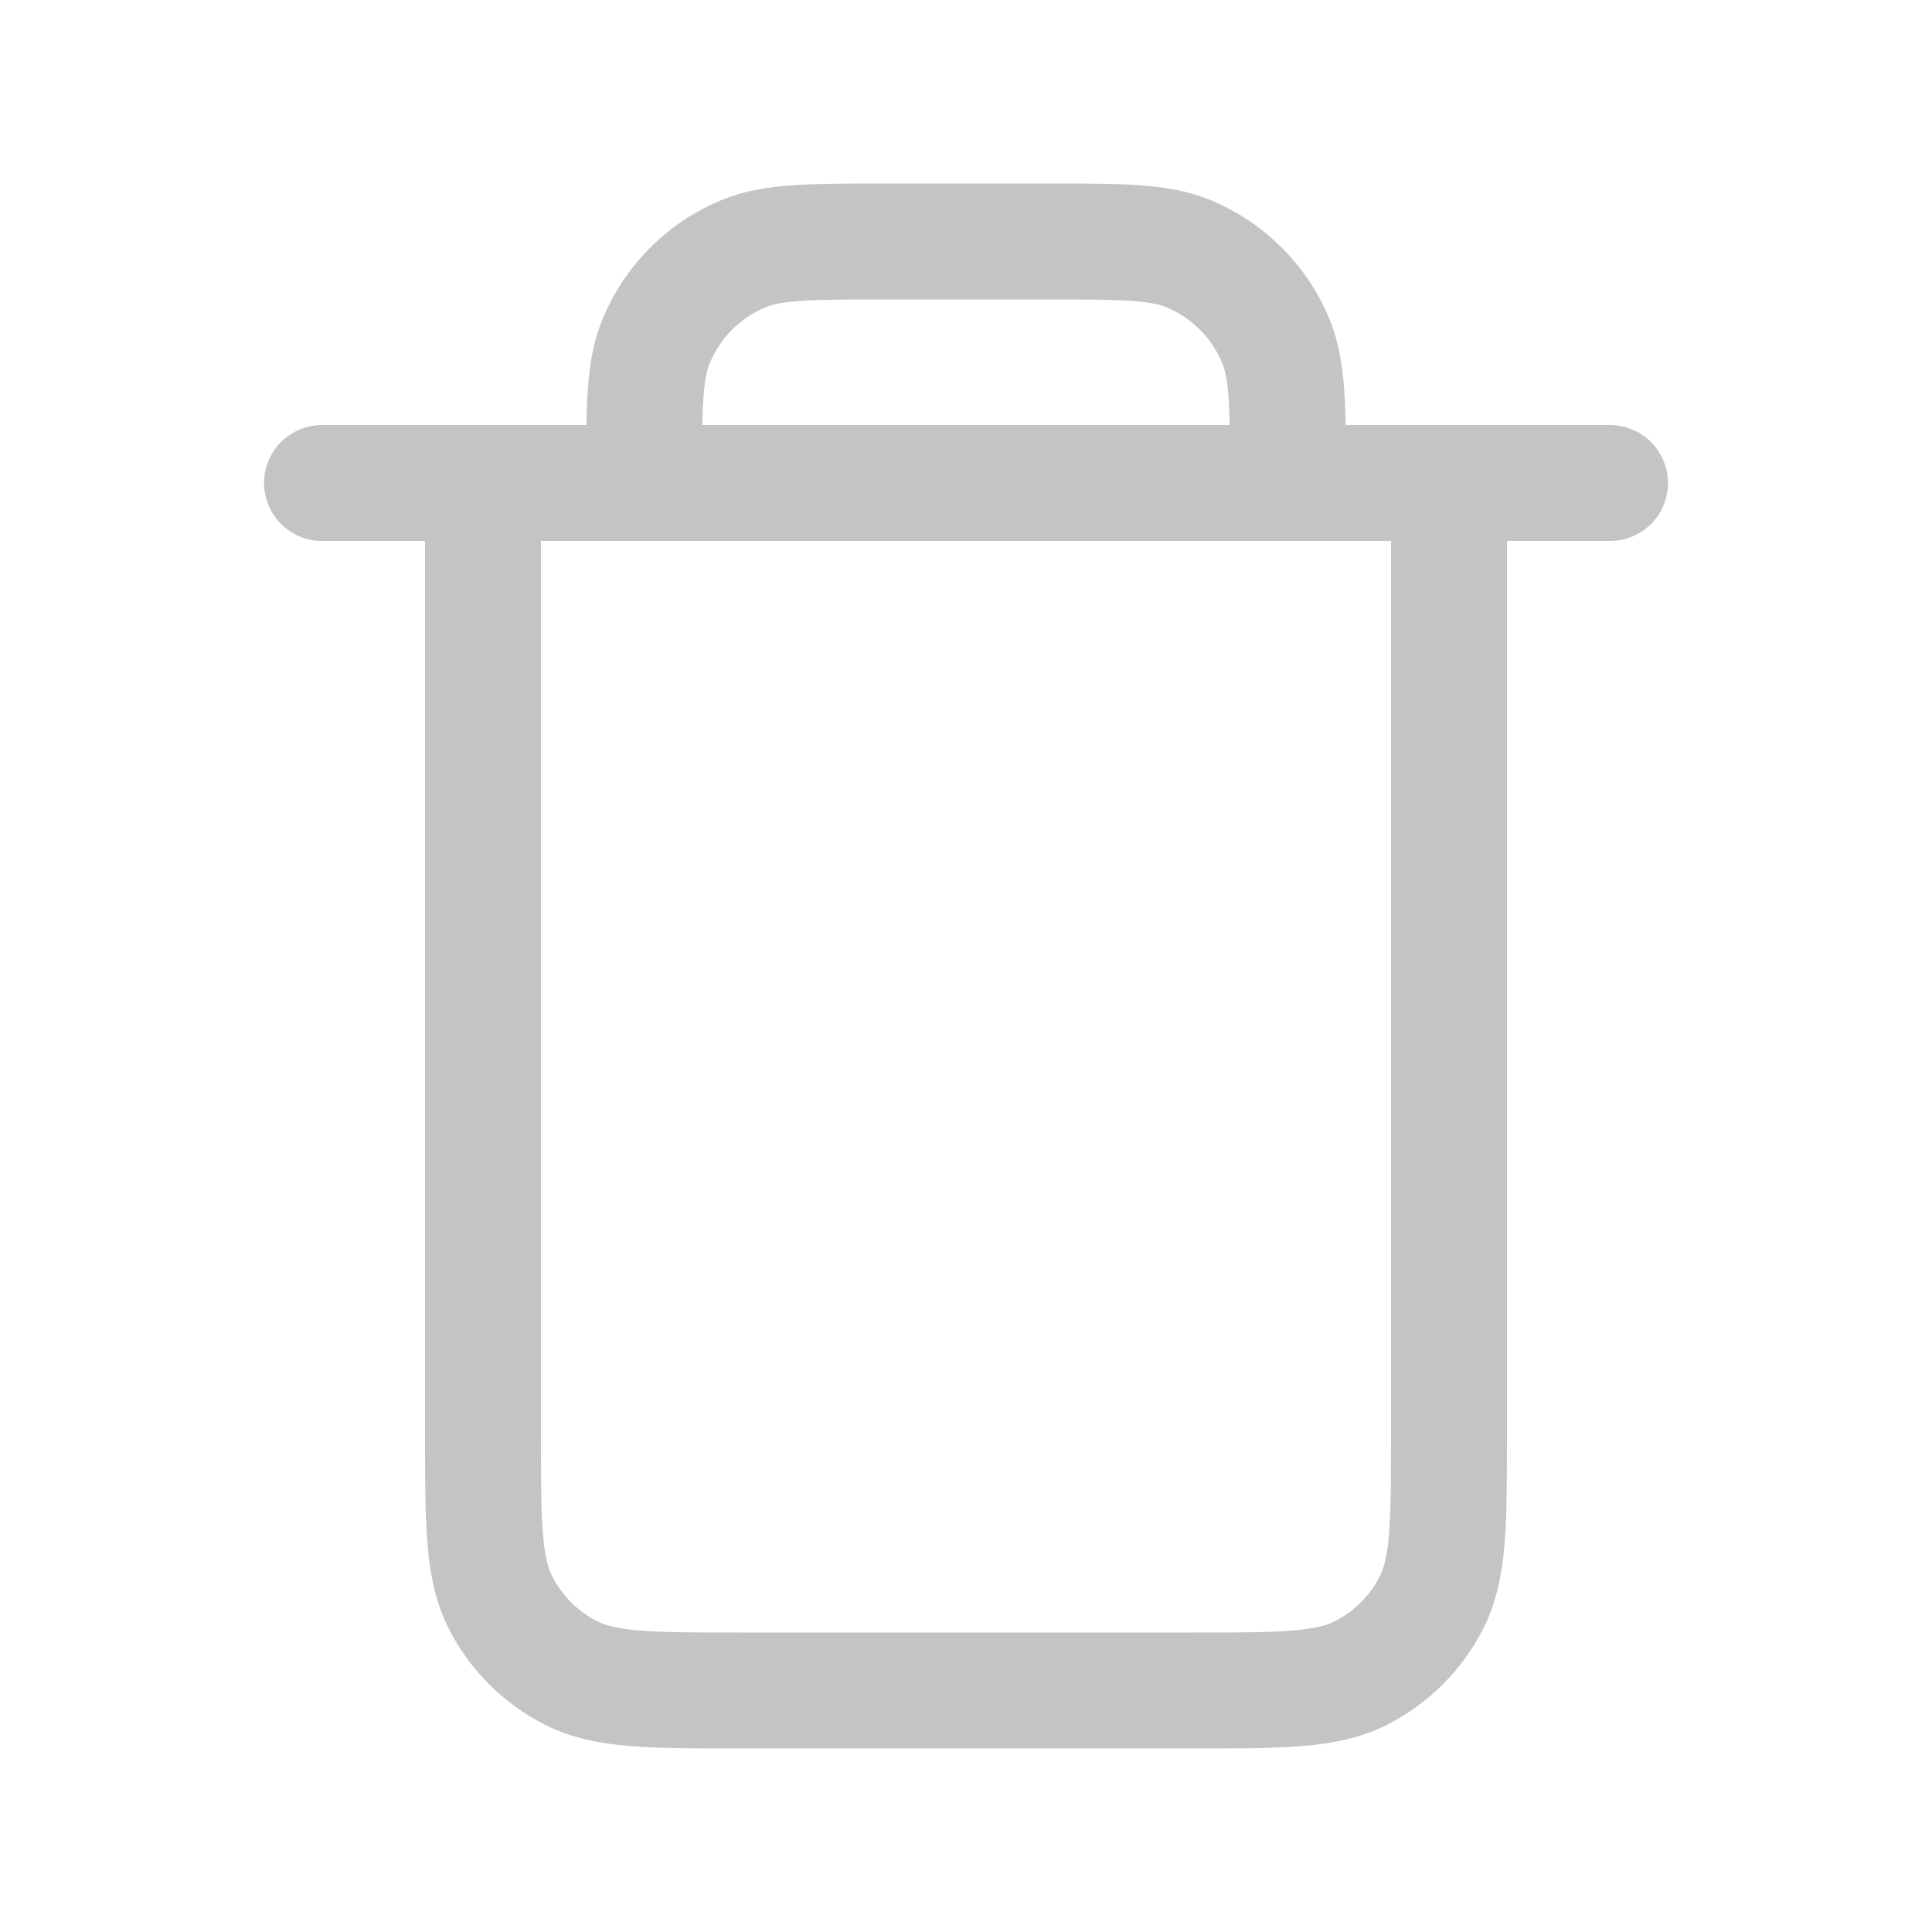
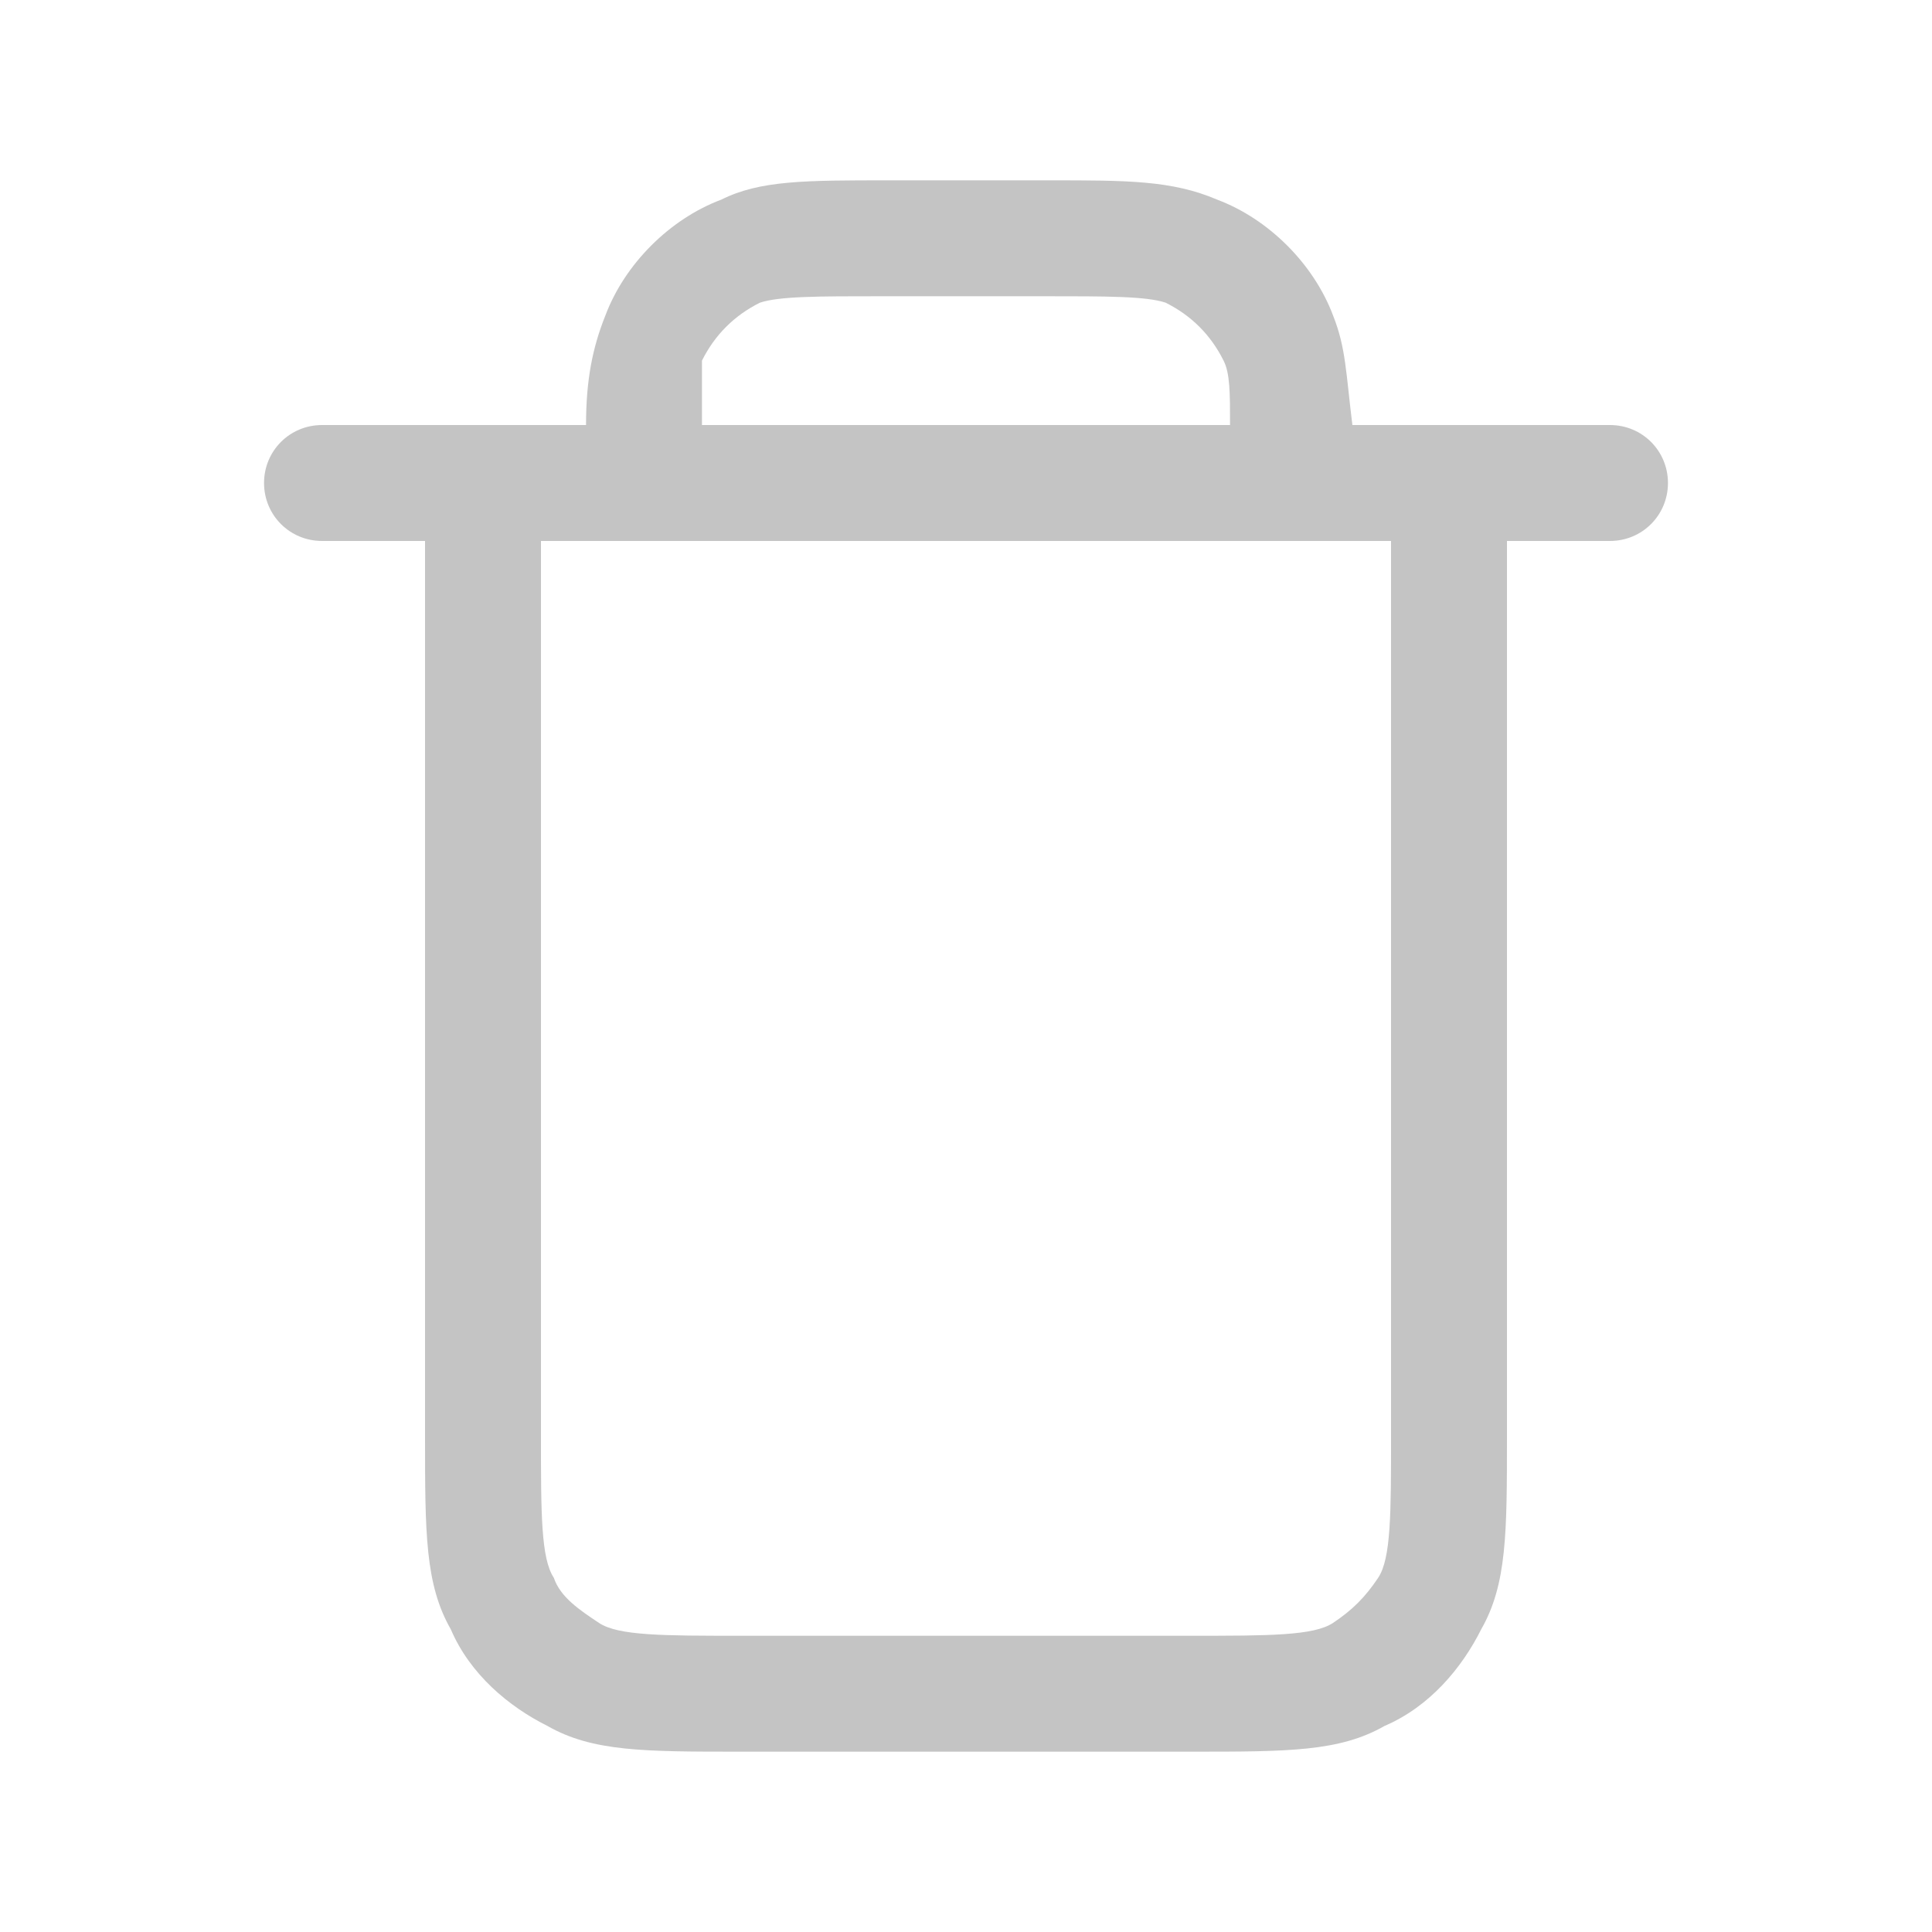
- <svg xmlns="http://www.w3.org/2000/svg" width="30" height="30" viewBox="0 0 30 30" fill="none">
-   <path d="M5 7.5H25M22.5 7.5V22.25C22.5 23.65 22.5 24.35 22.228 24.885C21.988 25.355 21.605 25.738 21.135 25.977C20.6 26.25 19.9 26.25 18.5 26.25H11.5C10.1 26.25 9.4 26.25 8.865 25.977C8.394 25.738 8.012 25.355 7.772 24.885C7.5 24.35 7.5 23.65 7.5 22.25V7.5H22.5ZM20 7.5H10C10 6.335 10 5.753 10.19 5.293C10.444 4.681 10.93 4.194 11.543 3.94C12.002 3.75 12.585 3.75 13.75 3.75H16.25C17.415 3.75 17.997 3.75 18.457 3.94C19.069 4.194 19.556 4.681 19.81 5.293C20 5.753 20 6.335 20 7.5Z" stroke="#C4C4C4" stroke-width="1.8" stroke-linecap="round" stroke-linejoin="round" />
+ <svg xmlns="http://www.w3.org/2000/svg" version="1.1" id="Layer_1" x="0px" y="0px" viewBox="0 0 30 30" style="enable-background:new 0 0 30 30;" xml:space="preserve">
+   <style type="text/css">
+ 	.st0{fill:#C4C4C4;}
+ </style>
+   <g>
+     <path class="st0" d="M18.5,27.2h-7c-1.5,0-2.3,0-3-0.4c-0.6-0.3-1.2-0.8-1.5-1.5c-0.4-0.7-0.4-1.5-0.4-3V8.4H5   C4.5,8.4,4.1,8,4.1,7.5S4.5,6.6,5,6.6h4.1c0-0.7,0.1-1.2,0.3-1.7c0.3-0.8,1-1.5,1.8-1.8c0.6-0.3,1.3-0.3,2.6-0.3h2.5   c1.2,0,1.9,0,2.6,0.3c0.8,0.3,1.5,1,1.8,1.8c0.2,0.5,0.2,0.9,0.3,1.7H25c0.5,0,0.9,0.4,0.9,0.9S25.5,8.4,25,8.4h-1.6v13.9   c0,1.5,0,2.3-0.4,3c-0.3,0.6-0.8,1.2-1.5,1.5C20.8,27.2,20,27.2,18.5,27.2z M8.4,8.4v13.9c0,1.2,0,1.9,0.2,2.2   C8.7,24.8,9,25,9.3,25.2c0.3,0.2,1,0.2,2.2,0.2h7c1.2,0,1.9,0,2.2-0.2c0.3-0.2,0.5-0.4,0.7-0.7c0.2-0.3,0.2-1,0.2-2.2V8.4H8.4z    M10.9,6.6h8.2c0-0.5,0-0.8-0.1-1c-0.2-0.4-0.5-0.7-0.9-0.9c-0.3-0.1-0.9-0.1-1.9-0.1h-2.5c-1,0-1.6,0-1.9,0.1   c-0.4,0.2-0.7,0.5-0.9,0.9C10.9,5.8,10.9,6.1,10.9,6.6z" />
+   </g>
</svg>
